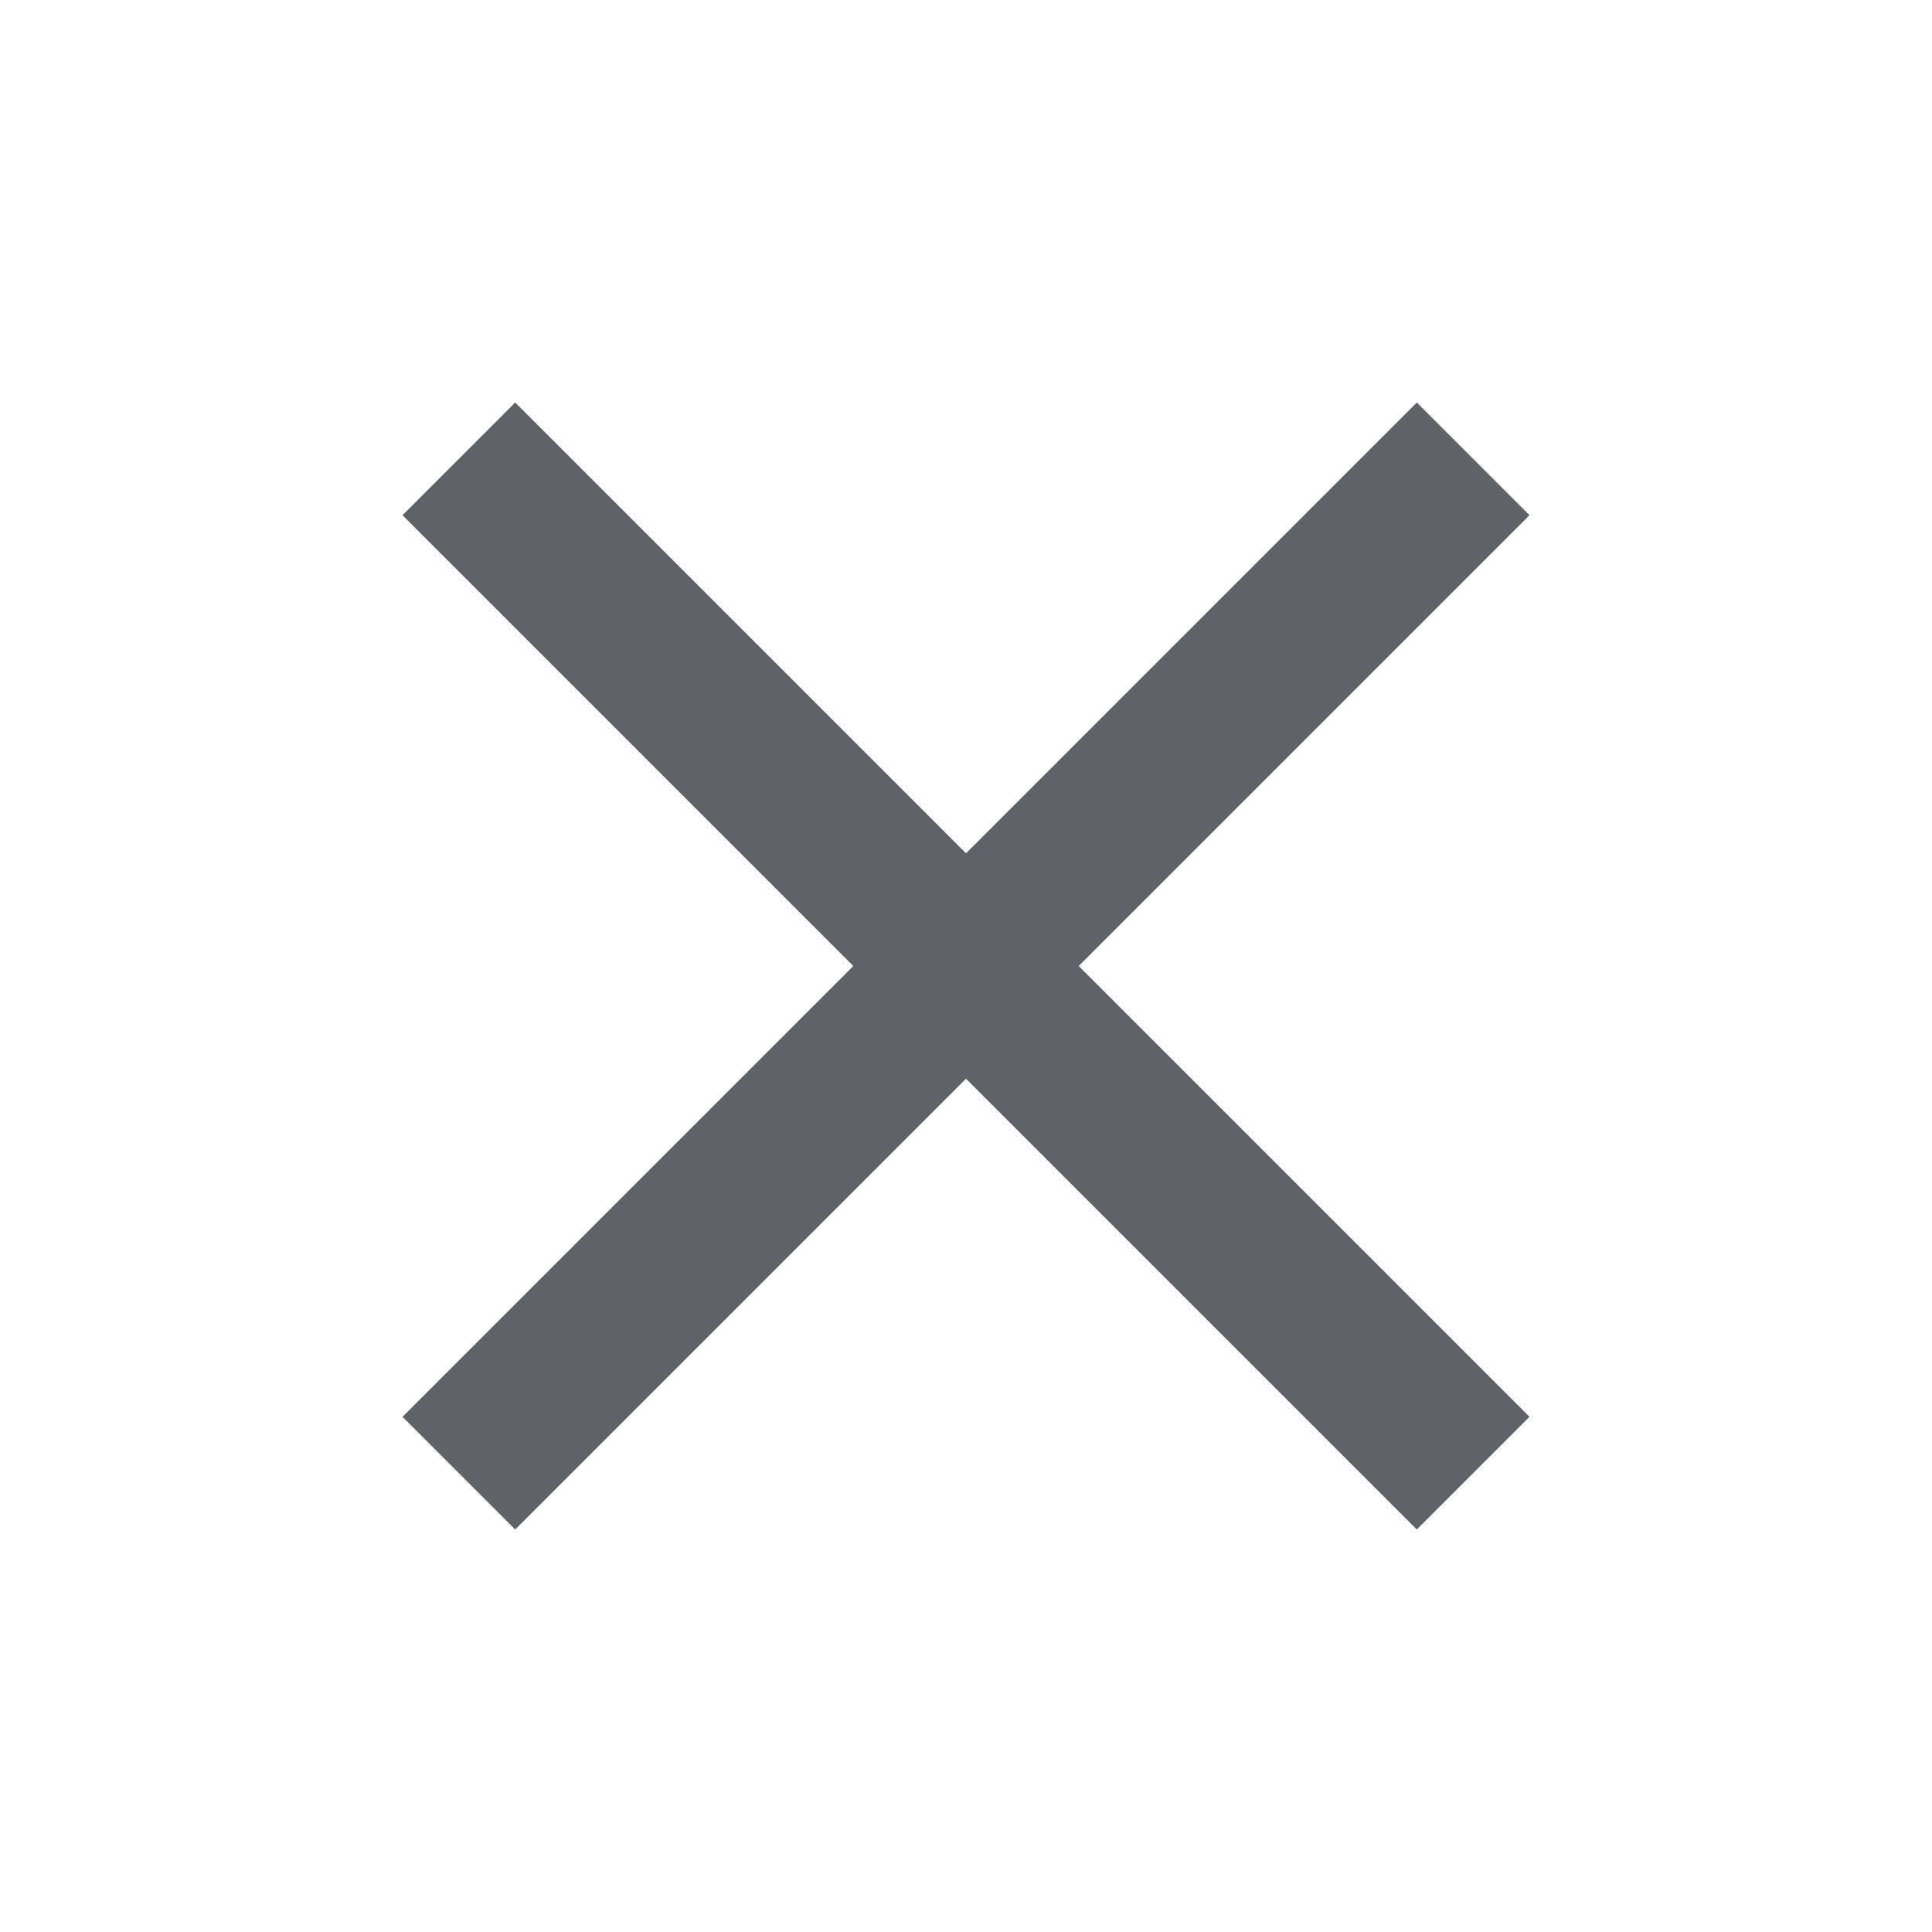
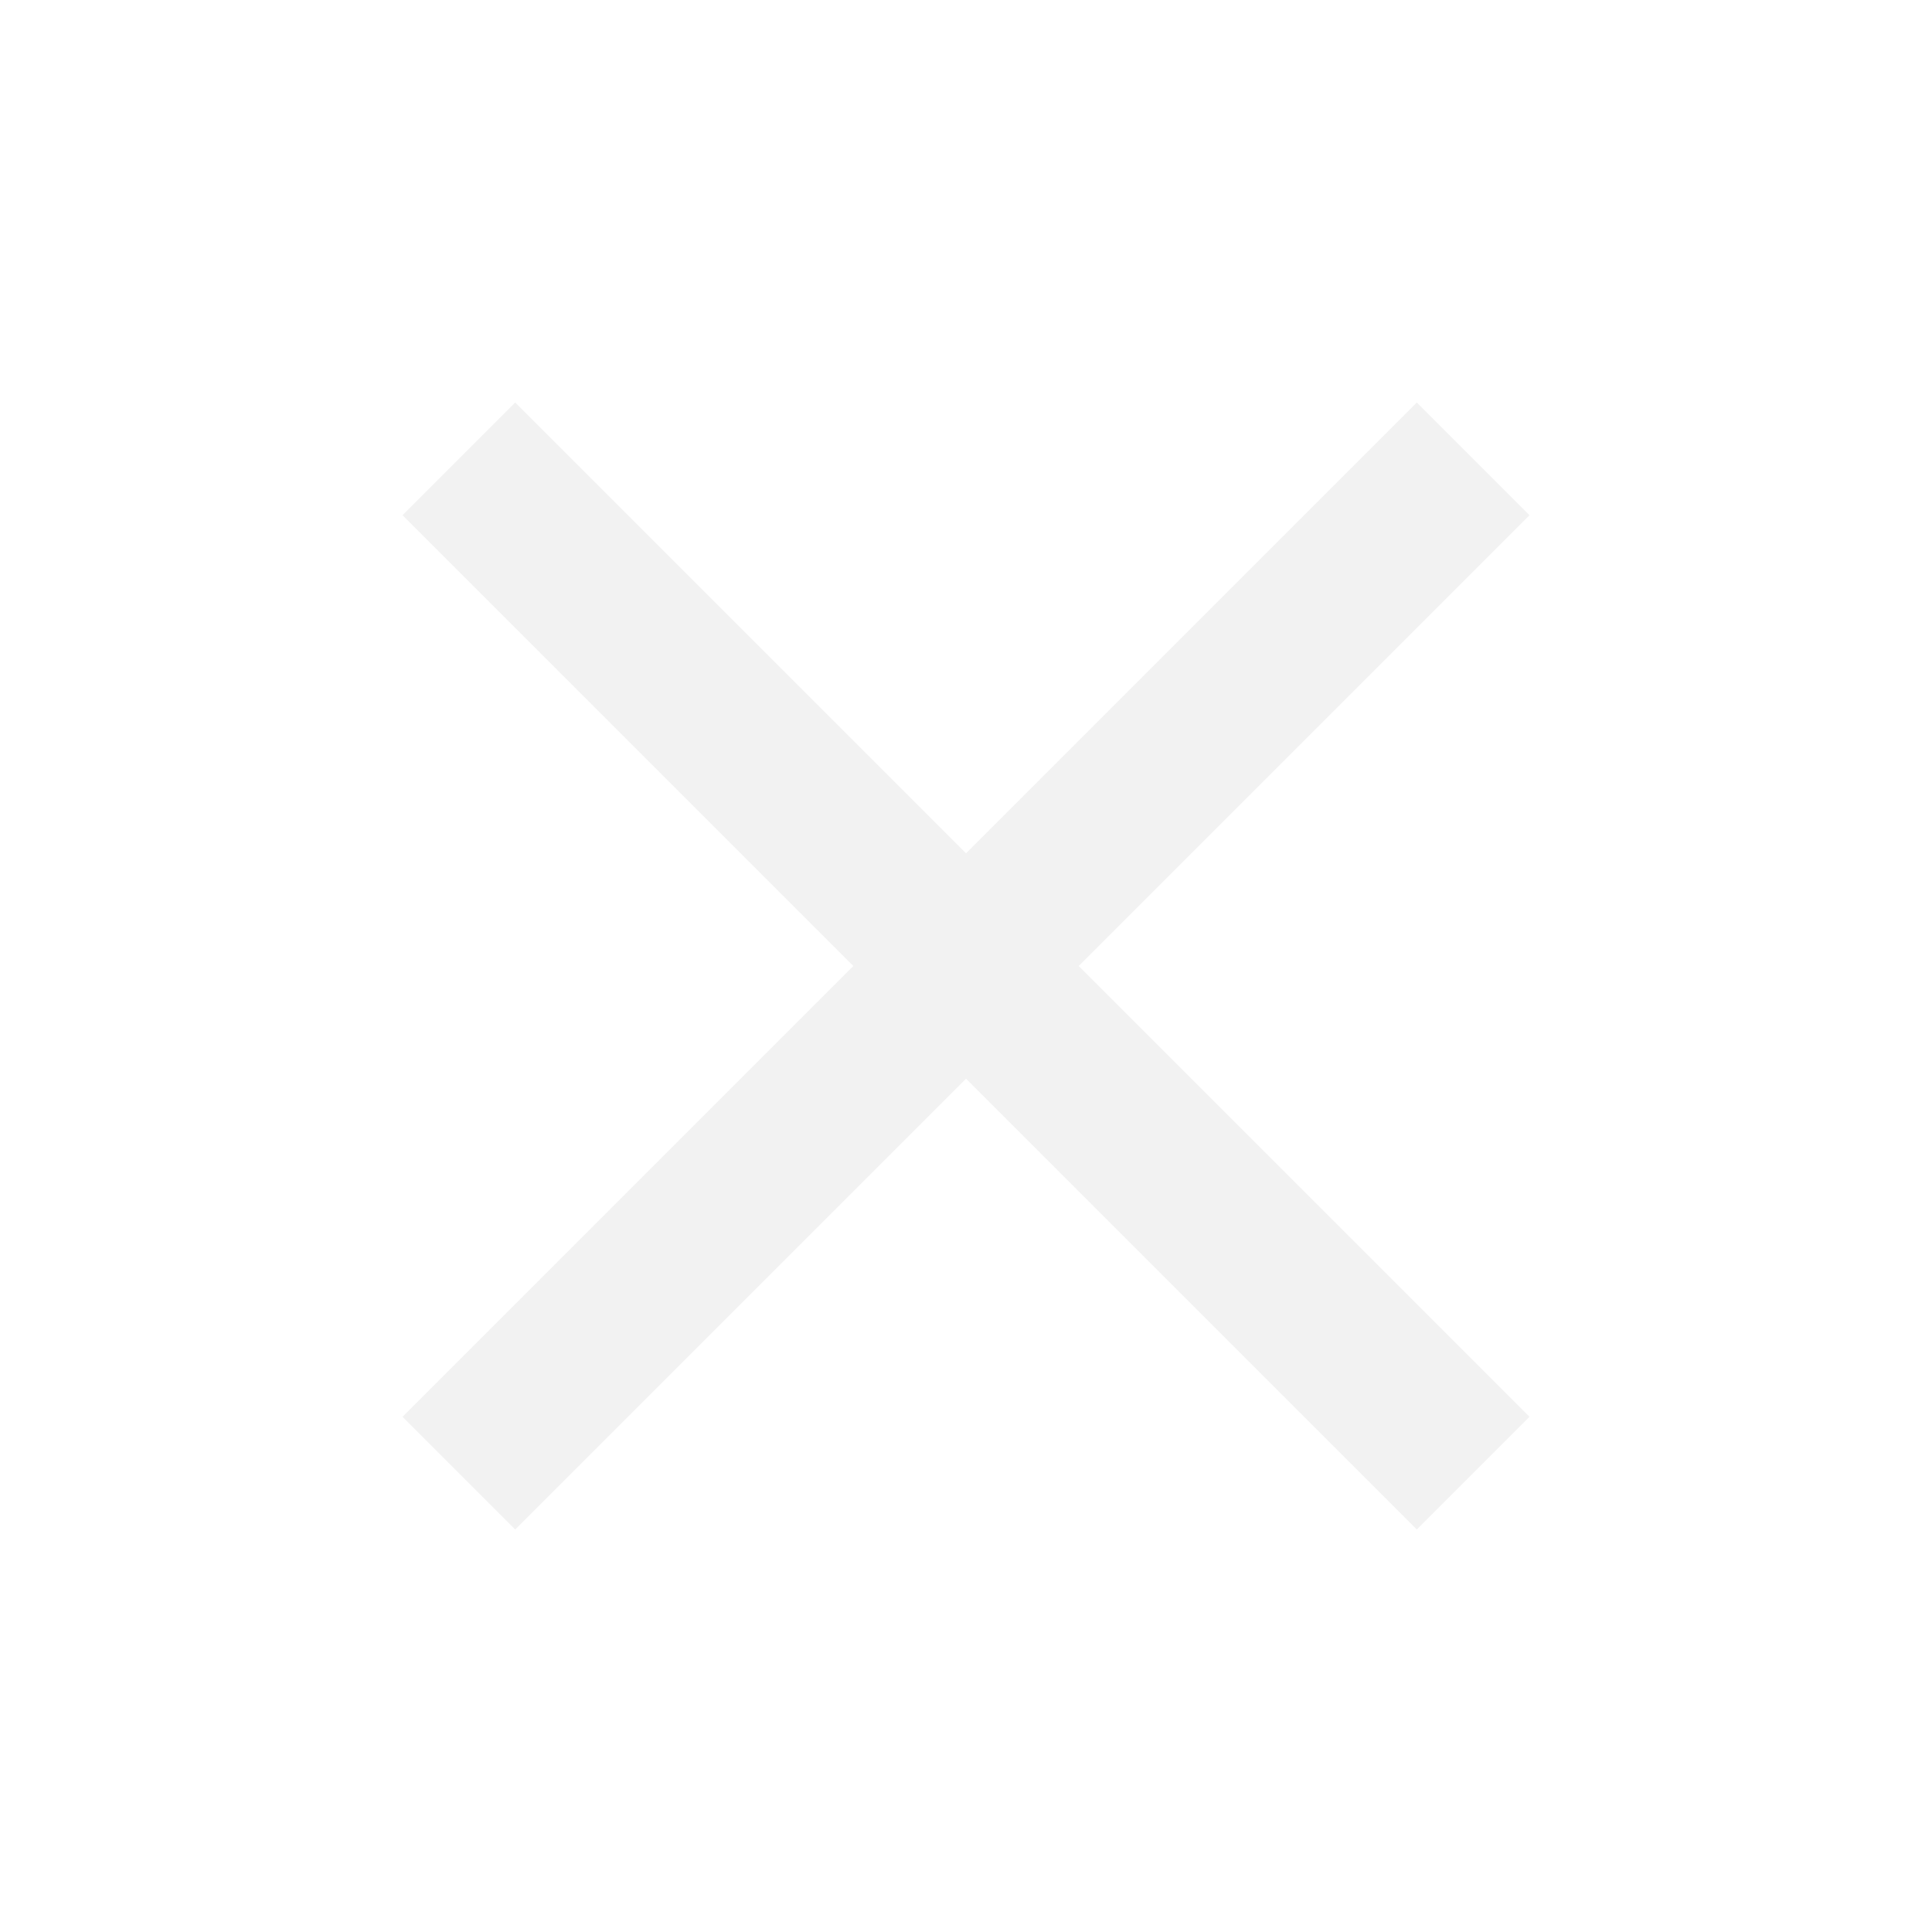
- <svg xmlns="http://www.w3.org/2000/svg" height="24px" viewBox="0 -960 960 960" width="24px" fill="#5f6368">
+ <svg xmlns="http://www.w3.org/2000/svg" height="24px" viewBox="0 -960 960 960" width="24px" fill="#f2f2f2">
  <path d="m256-200-56-56 224-224-224-224 56-56 224 224 224-224 56 56-224 224 224 224-56 56-224-224-224 224Z" />
</svg>
